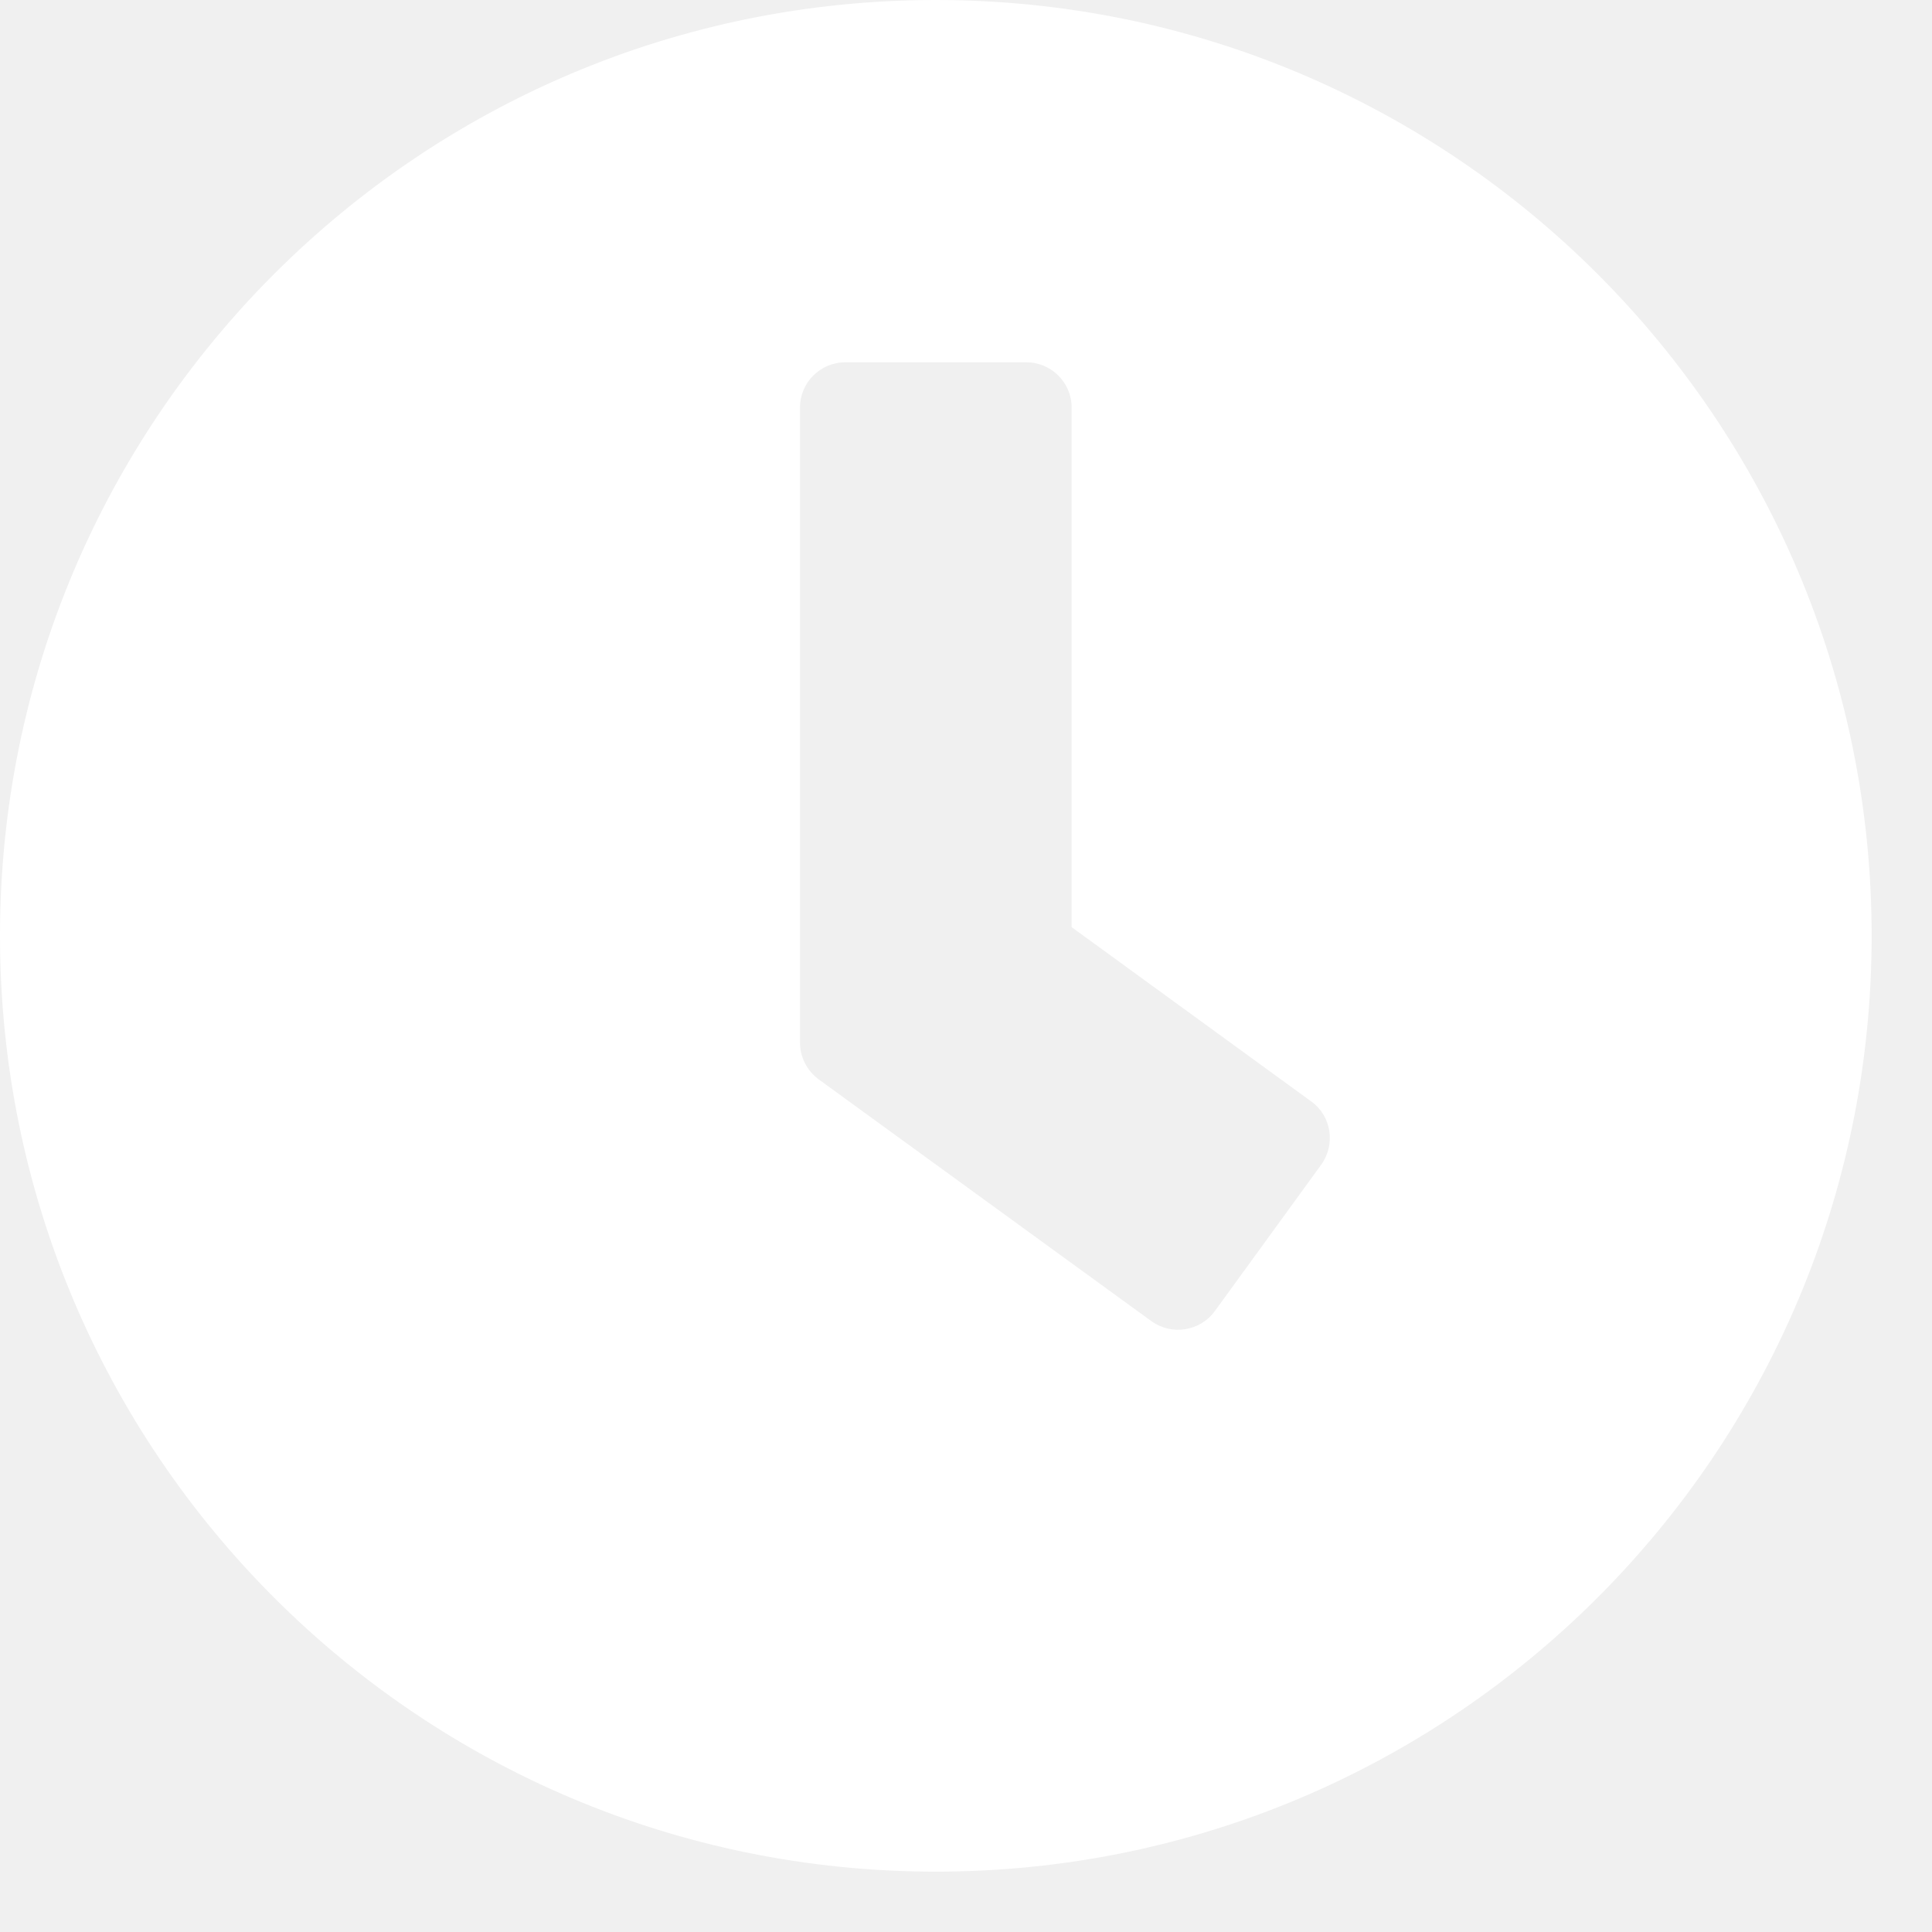
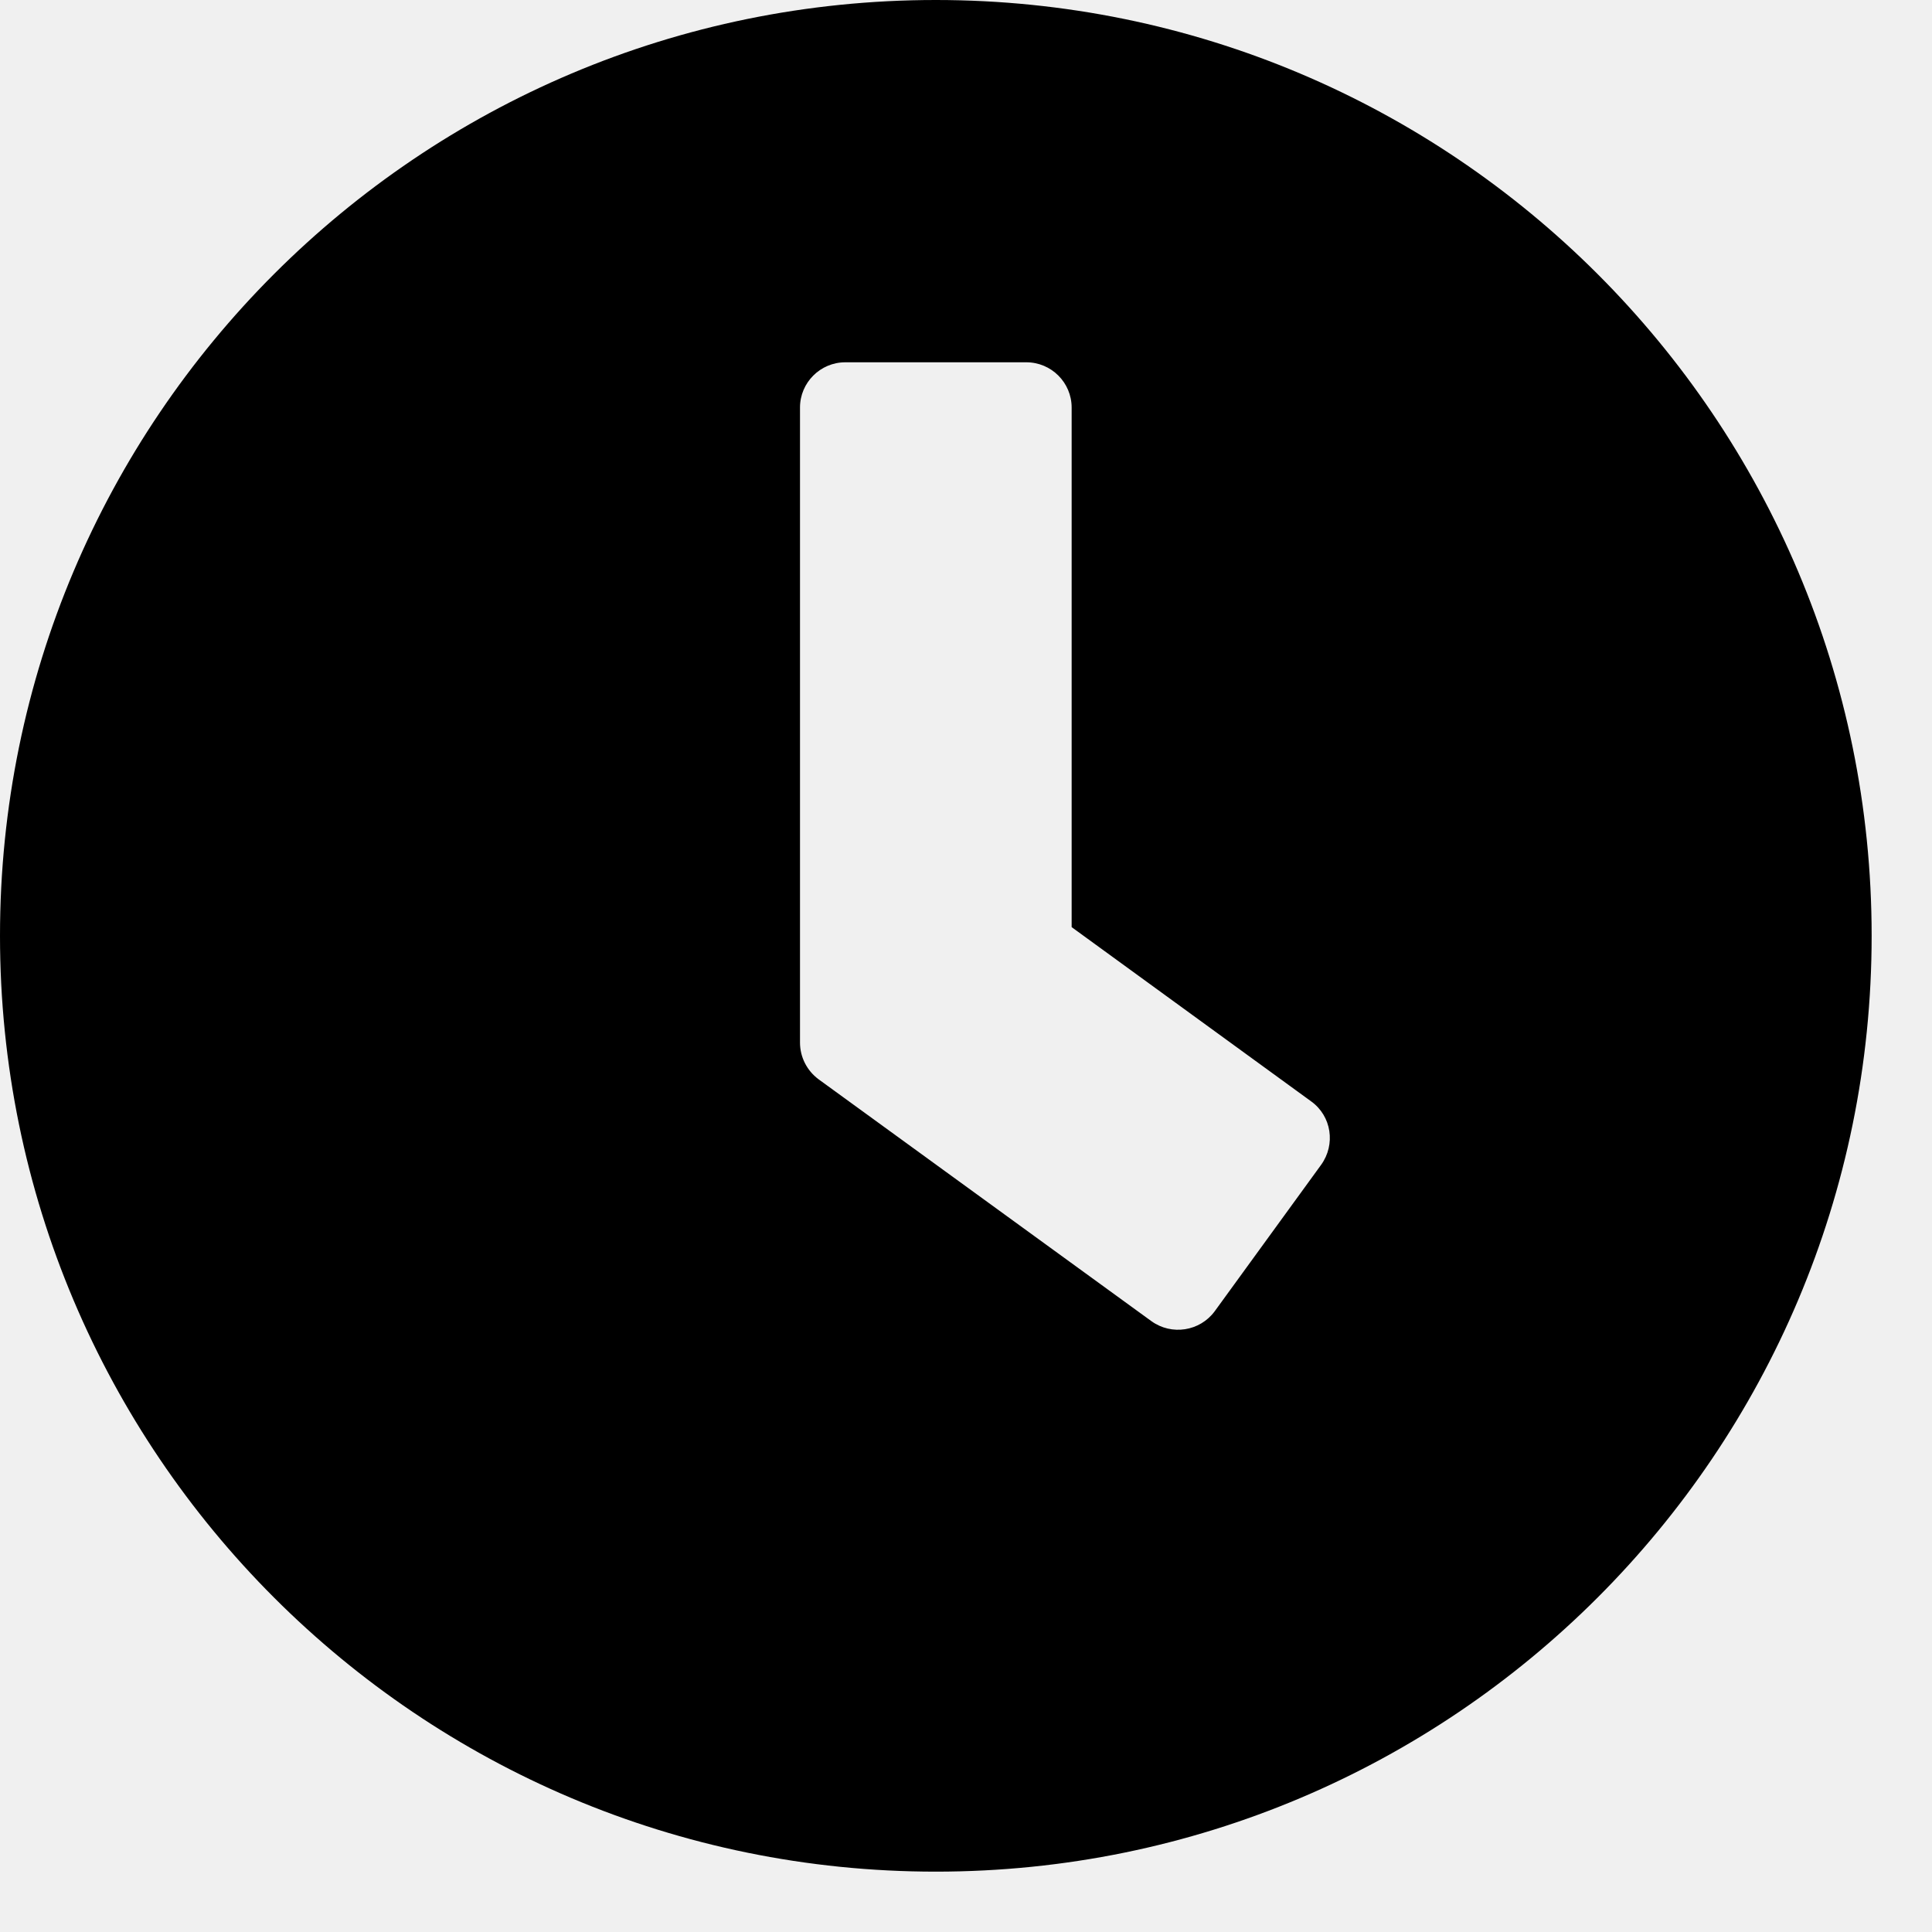
- <svg xmlns="http://www.w3.org/2000/svg" width="25" height="25" viewBox="0 0 25 25" fill="none">
-   <path d="M12.109 0C5.42 0 0 5.42 0 12.109C0 18.799 5.42 24.219 12.109 24.219C18.799 24.219 24.219 18.799 24.219 12.109C24.219 5.42 18.799 0 12.109 0ZM14.898 17.095L10.591 13.965C10.44 13.852 10.352 13.677 10.352 13.491V5.273C10.352 4.951 10.615 4.688 10.938 4.688H13.281C13.604 4.688 13.867 4.951 13.867 5.273V11.997L16.968 14.253C17.231 14.443 17.285 14.81 17.095 15.073L15.718 16.968C15.527 17.227 15.161 17.285 14.898 17.095Z" fill="white" />
+ <svg xmlns="http://www.w3.org/2000/svg" class="text-white" viewBox="0 0 25 25" fill="currentColor">
+   <path d="M12.109 0C5.42 0 0 5.42 0 12.109C0 18.799 5.42 24.219 12.109 24.219C18.799 24.219 24.219 18.799 24.219 12.109C24.219 5.42 18.799 0 12.109 0ZM14.898 17.095L10.591 13.965C10.44 13.852 10.352 13.677 10.352 13.491V5.273C10.352 4.951 10.615 4.688 10.938 4.688H13.281C13.604 4.688 13.867 4.951 13.867 5.273V11.997L16.968 14.253C17.231 14.443 17.285 14.81 17.095 15.073L15.718 16.968C15.527 17.227 15.161 17.285 14.898 17.095Z" />
</svg>
